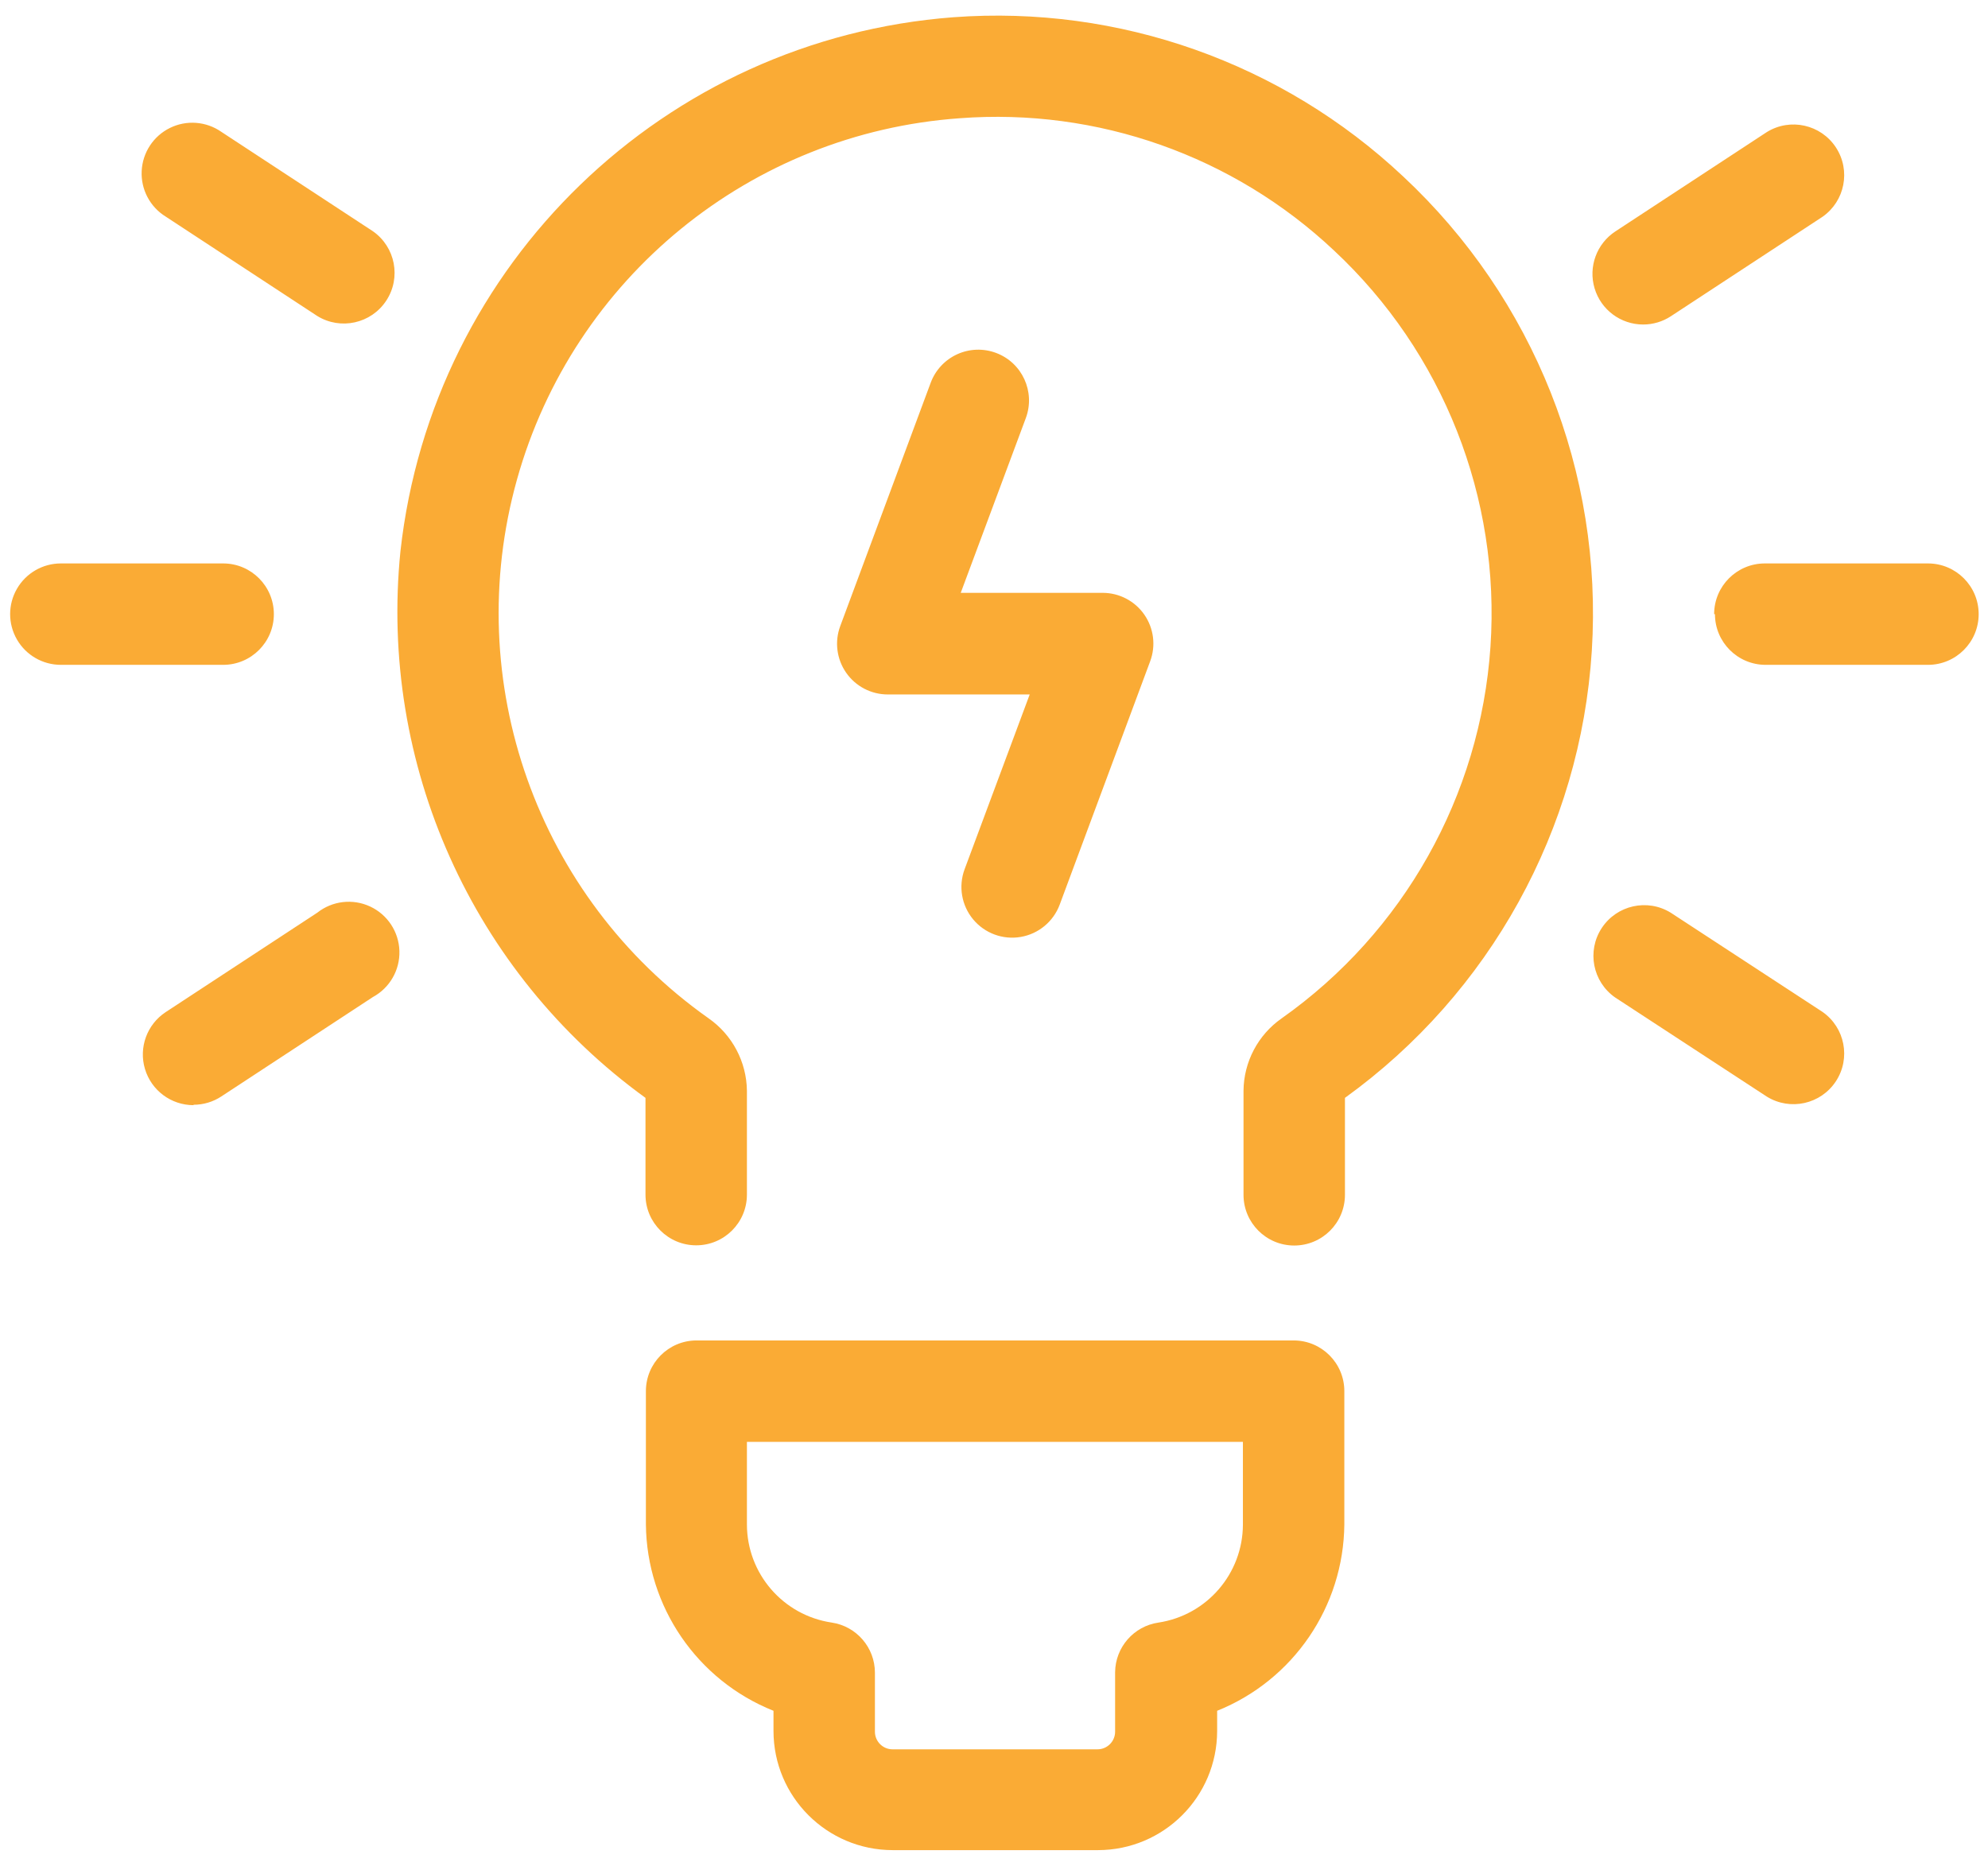
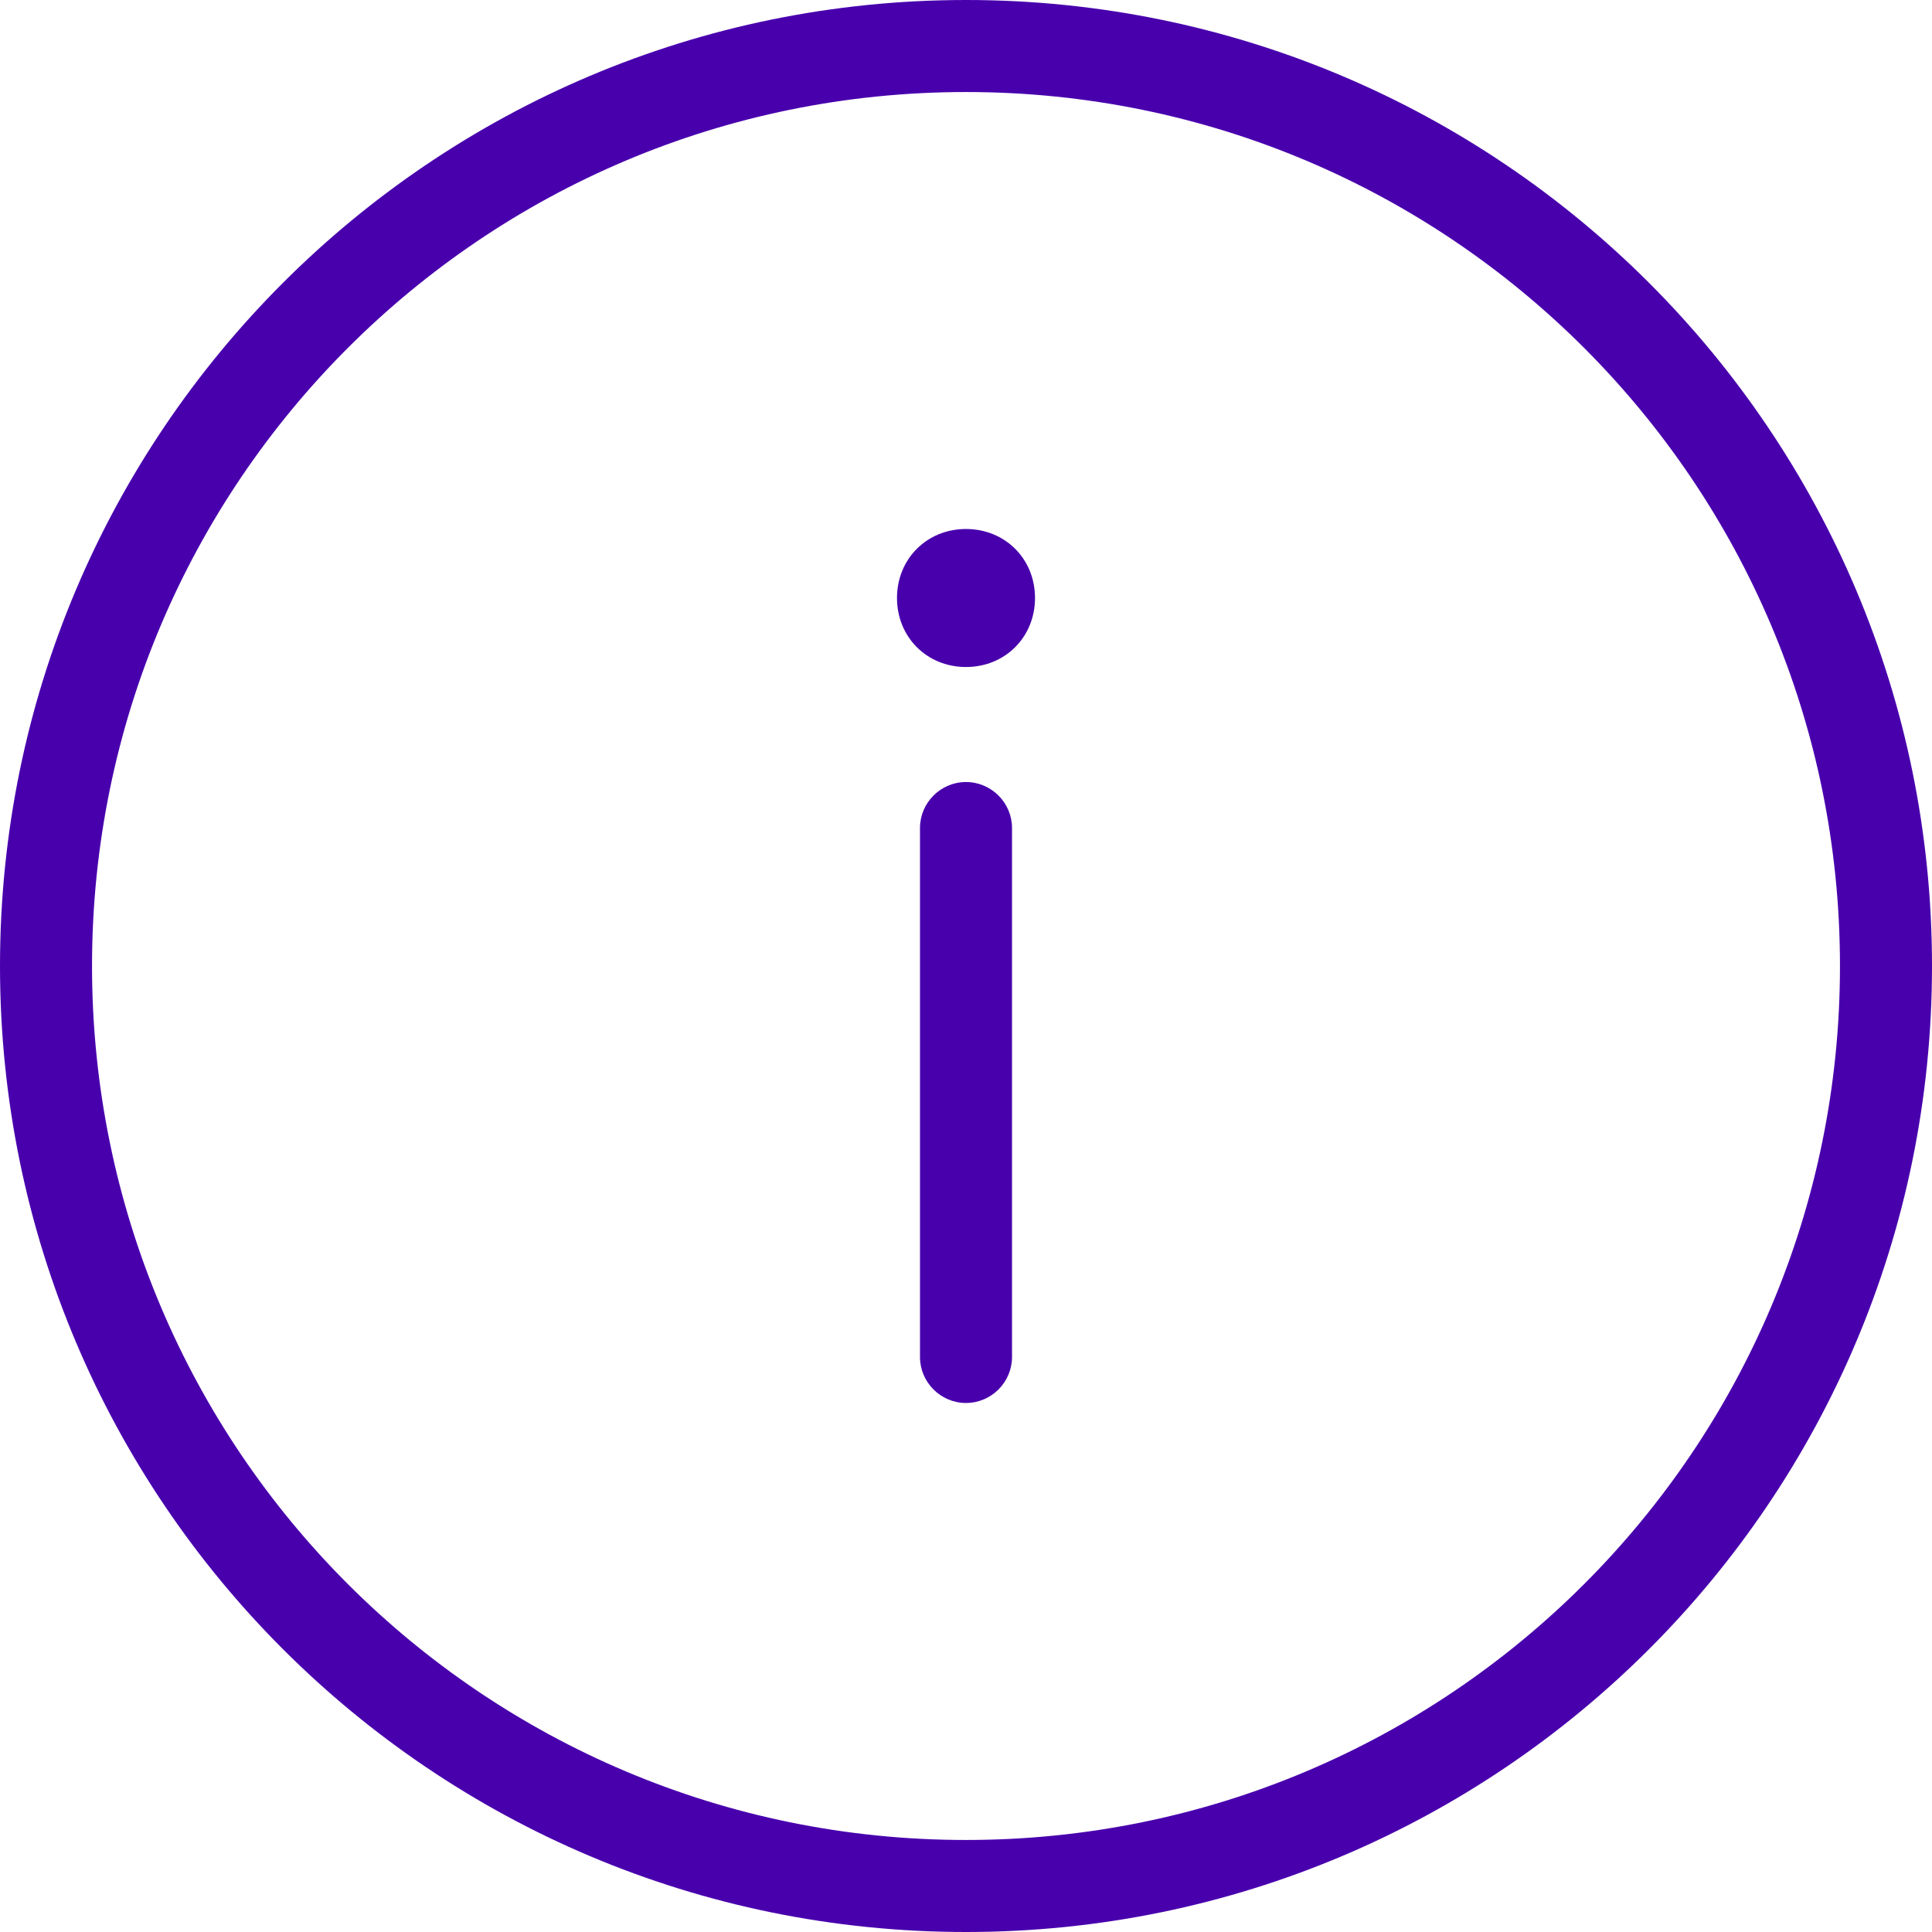
- <svg xmlns="http://www.w3.org/2000/svg" width="98px" height="92px" viewBox="0 0 98 92" version="1.1">
+ <svg xmlns="http://www.w3.org/2000/svg" width="30px" height="30px" viewBox="0 0 30 30" version="1.1">
  <defs />
  <g id="Adonis---Branding" stroke="none" stroke-width="1" fill="none" fill-rule="evenodd">
-     <g id="Adonis---Docs" transform="translate(-258, -827)" fill-rule="nonzero" fill="#faab35">
-       <g id="noun_850682_cc" transform="translate(258, 827)">
-         <path d="M19.74,27.18 C21.311,12.989 32.763,1.927 47,0.85 C55.163,0.246 63.206,3.094 69.17,8.7 C75.613,14.714 79.025,23.297 78.469,32.093 C77.913,40.889 73.449,48.975 66.3,54.13 L66.3,58.91 C66.3,60.291 65.181,61.41 63.8,61.41 C62.419,61.41 61.3,60.291 61.3,58.91 L61.3,53.78 C61.312,52.356 62.013,51.026 63.18,50.21 C69.192,45.964 72.972,39.237 73.473,31.893 C73.973,24.55 71.14,17.372 65.76,12.35 C60.799,7.681 54.103,5.314 47.31,5.83 C37,6.562 28.263,13.695 25.483,23.65 C22.704,33.605 26.481,44.233 34.92,50.2 C36.095,51.016 36.803,52.35 36.82,53.78 L36.82,58.9 C36.82,60.281 35.701,61.4 34.32,61.4 C32.939,61.4 31.82,60.281 31.82,58.9 L31.82,54.13 C23.279,47.941 18.677,37.674 19.74,27.18 Z M34.32,66.09 L63.77,66.09 C65.151,66.09 66.27,67.209 66.27,68.59 L66.27,75.16 C66.234,79.21 63.758,82.839 60,84.35 L60,85.35 C59.994,88.59 57.37,91.214 54.13,91.22 L44,91.22 C40.76,91.214 38.136,88.59 38.13,85.35 L38.13,84.35 C34.364,82.846 31.879,79.215 31.84,75.16 L31.84,68.59 C31.84,67.217 32.947,66.101 34.32,66.09 Z M36.82,75.16 C36.823,77.586 38.601,79.644 41,80 C42.223,80.183 43.129,81.233 43.13,82.47 L43.13,85.38 C43.13,85.86 43.52,86.25 44,86.25 L54.1,86.25 C54.58,86.25 54.97,85.86 54.97,85.38 L54.97,82.45 C54.982,81.217 55.89,80.177 57.11,80 C59.494,79.636 61.258,77.591 61.27,75.18 L61.27,71.09 L36.82,71.09 L36.82,75.16 Z M11,32.78 C12.381,32.78 13.5,31.661 13.5,30.28 C13.5,28.899 12.381,27.78 11,27.78 L3,27.78 C2.107,27.78 1.282,28.256 0.835,29.03 C0.388,29.804 0.388,30.756 0.835,31.53 C1.282,32.304 2.107,32.78 3,32.78 L11,32.78 Z M8.17,10.68 L15.64,15.58 C16.792,16.29 18.3,15.953 19.042,14.822 C19.784,13.69 19.49,12.174 18.38,11.4 L10.91,6.5 C10.163,5.98 9.193,5.906 8.377,6.308 C7.56,6.71 7.027,7.524 6.984,8.433 C6.941,9.342 7.395,10.203 8.17,10.68 L8.17,10.68 Z M9.54,54.47 C10.027,54.47 10.503,54.328 10.91,54.06 L18.38,49.16 C19.211,48.71 19.718,47.831 19.689,46.886 C19.661,45.942 19.103,45.094 18.246,44.695 C17.39,44.296 16.381,44.414 15.64,45 L8.17,49.9 C7.247,50.506 6.83,51.647 7.146,52.705 C7.462,53.764 8.435,54.489 9.54,54.49 L9.54,54.47 Z M84.54,30.28 C84.54,31.661 85.659,32.78 87.04,32.78 L95.04,32.78 C96.421,32.78 97.54,31.661 97.54,30.28 C97.54,28.899 96.421,27.78 95.04,27.78 L87,27.78 C85.619,27.78 84.5,28.899 84.5,30.28 L84.54,30.28 Z M81,16 C81.487,16 81.963,15.858 82.37,15.59 L89.84,10.69 C90.95,9.916 91.244,8.4 90.502,7.268 C89.76,6.137 88.252,5.8 87.1,6.51 L79.63,11.41 C78.707,12.016 78.29,13.157 78.606,14.215 C78.922,15.274 79.895,15.999 81,16 L81,16 Z M87.1,54.07 C88.252,54.78 89.76,54.443 90.502,53.312 C91.244,52.18 90.95,50.664 89.84,49.89 L82.36,45 C81.208,44.29 79.7,44.627 78.958,45.758 C78.216,46.89 78.51,48.406 79.62,49.18 L87.1,54.07 Z M49.1,17.4 C48.478,17.167 47.789,17.191 47.185,17.467 C46.581,17.743 46.111,18.248 45.88,18.87 L41.42,30.87 C41.135,31.637 41.244,32.494 41.71,33.166 C42.177,33.838 42.942,34.239 43.76,34.24 L50.76,34.24 L47.55,42.86 C47.239,43.698 47.399,44.638 47.969,45.326 C48.539,46.014 49.433,46.346 50.314,46.196 C51.195,46.046 51.929,45.438 52.24,44.6 L56.7,32.6 C56.985,31.833 56.876,30.976 56.41,30.304 C55.943,29.632 55.178,29.231 54.36,29.23 L47.36,29.23 L50.57,20.61 C51.048,19.318 50.391,17.882 49.1,17.4 L49.1,17.4 Z" id="Shape" />
+     <g id="Adonis---Docs" transform="translate(-582, -2389)" fill-rule="nonzero" fill="#4800ad">
+       <g id="noun_808465_cc" transform="translate(582, 2389)">
+         <g id="Group">
+           <path d="M15,30 C6.714,30 0,23.286 0,15 C0,6.714 6.714,0 15,0 C23.286,0 30,6.714 30,15 C30,23.286 23.286,30 15,30 Z M15,1.429 C7.5,1.429 1.429,7.5 1.429,15 C1.429,22.5 7.5,28.571 15,28.571 C22.5,28.571 28.571,22.5 28.571,15 C28.571,7.5 22.5,1.429 15,1.429 Z" id="Shape" />
+           <g transform="translate(13.92857, 8.214286)">
+             <path d="M1.071,13.571 C0.679,13.571 0.357,13.25 0.357,12.857 L0.357,4.643 C0.357,4.25 0.679,3.929 1.071,3.929 C1.464,3.929 1.786,4.25 1.786,4.643 L1.786,12.857 C1.786,13.25 1.464,13.571 1.071,13.571 Z" id="Shape" />
+             <g>
+               <circle id="Oval" cx="1.071" cy="1.071" r="1" />
+               <path d="M1.071,2.143 C0.464,2.143 0,1.679 0,1.071 C0,0.464 0.464,0 1.071,0 C1.679,0 2.143,0.464 2.143,1.071 C2.143,1.679 1.679,2.143 1.071,2.143 Z M1.071,0.714 C0.857,0.714 0.714,0.857 0.714,1.071 C0.714,1.286 0.857,1.429 1.071,1.429 C1.286,1.429 1.429,1.286 1.429,1.071 C1.429,0.857 1.286,0.714 1.071,0.714 Z" id="Shape" />
+             </g>
+           </g>
+         </g>
      </g>
    </g>
  </g>
</svg>
